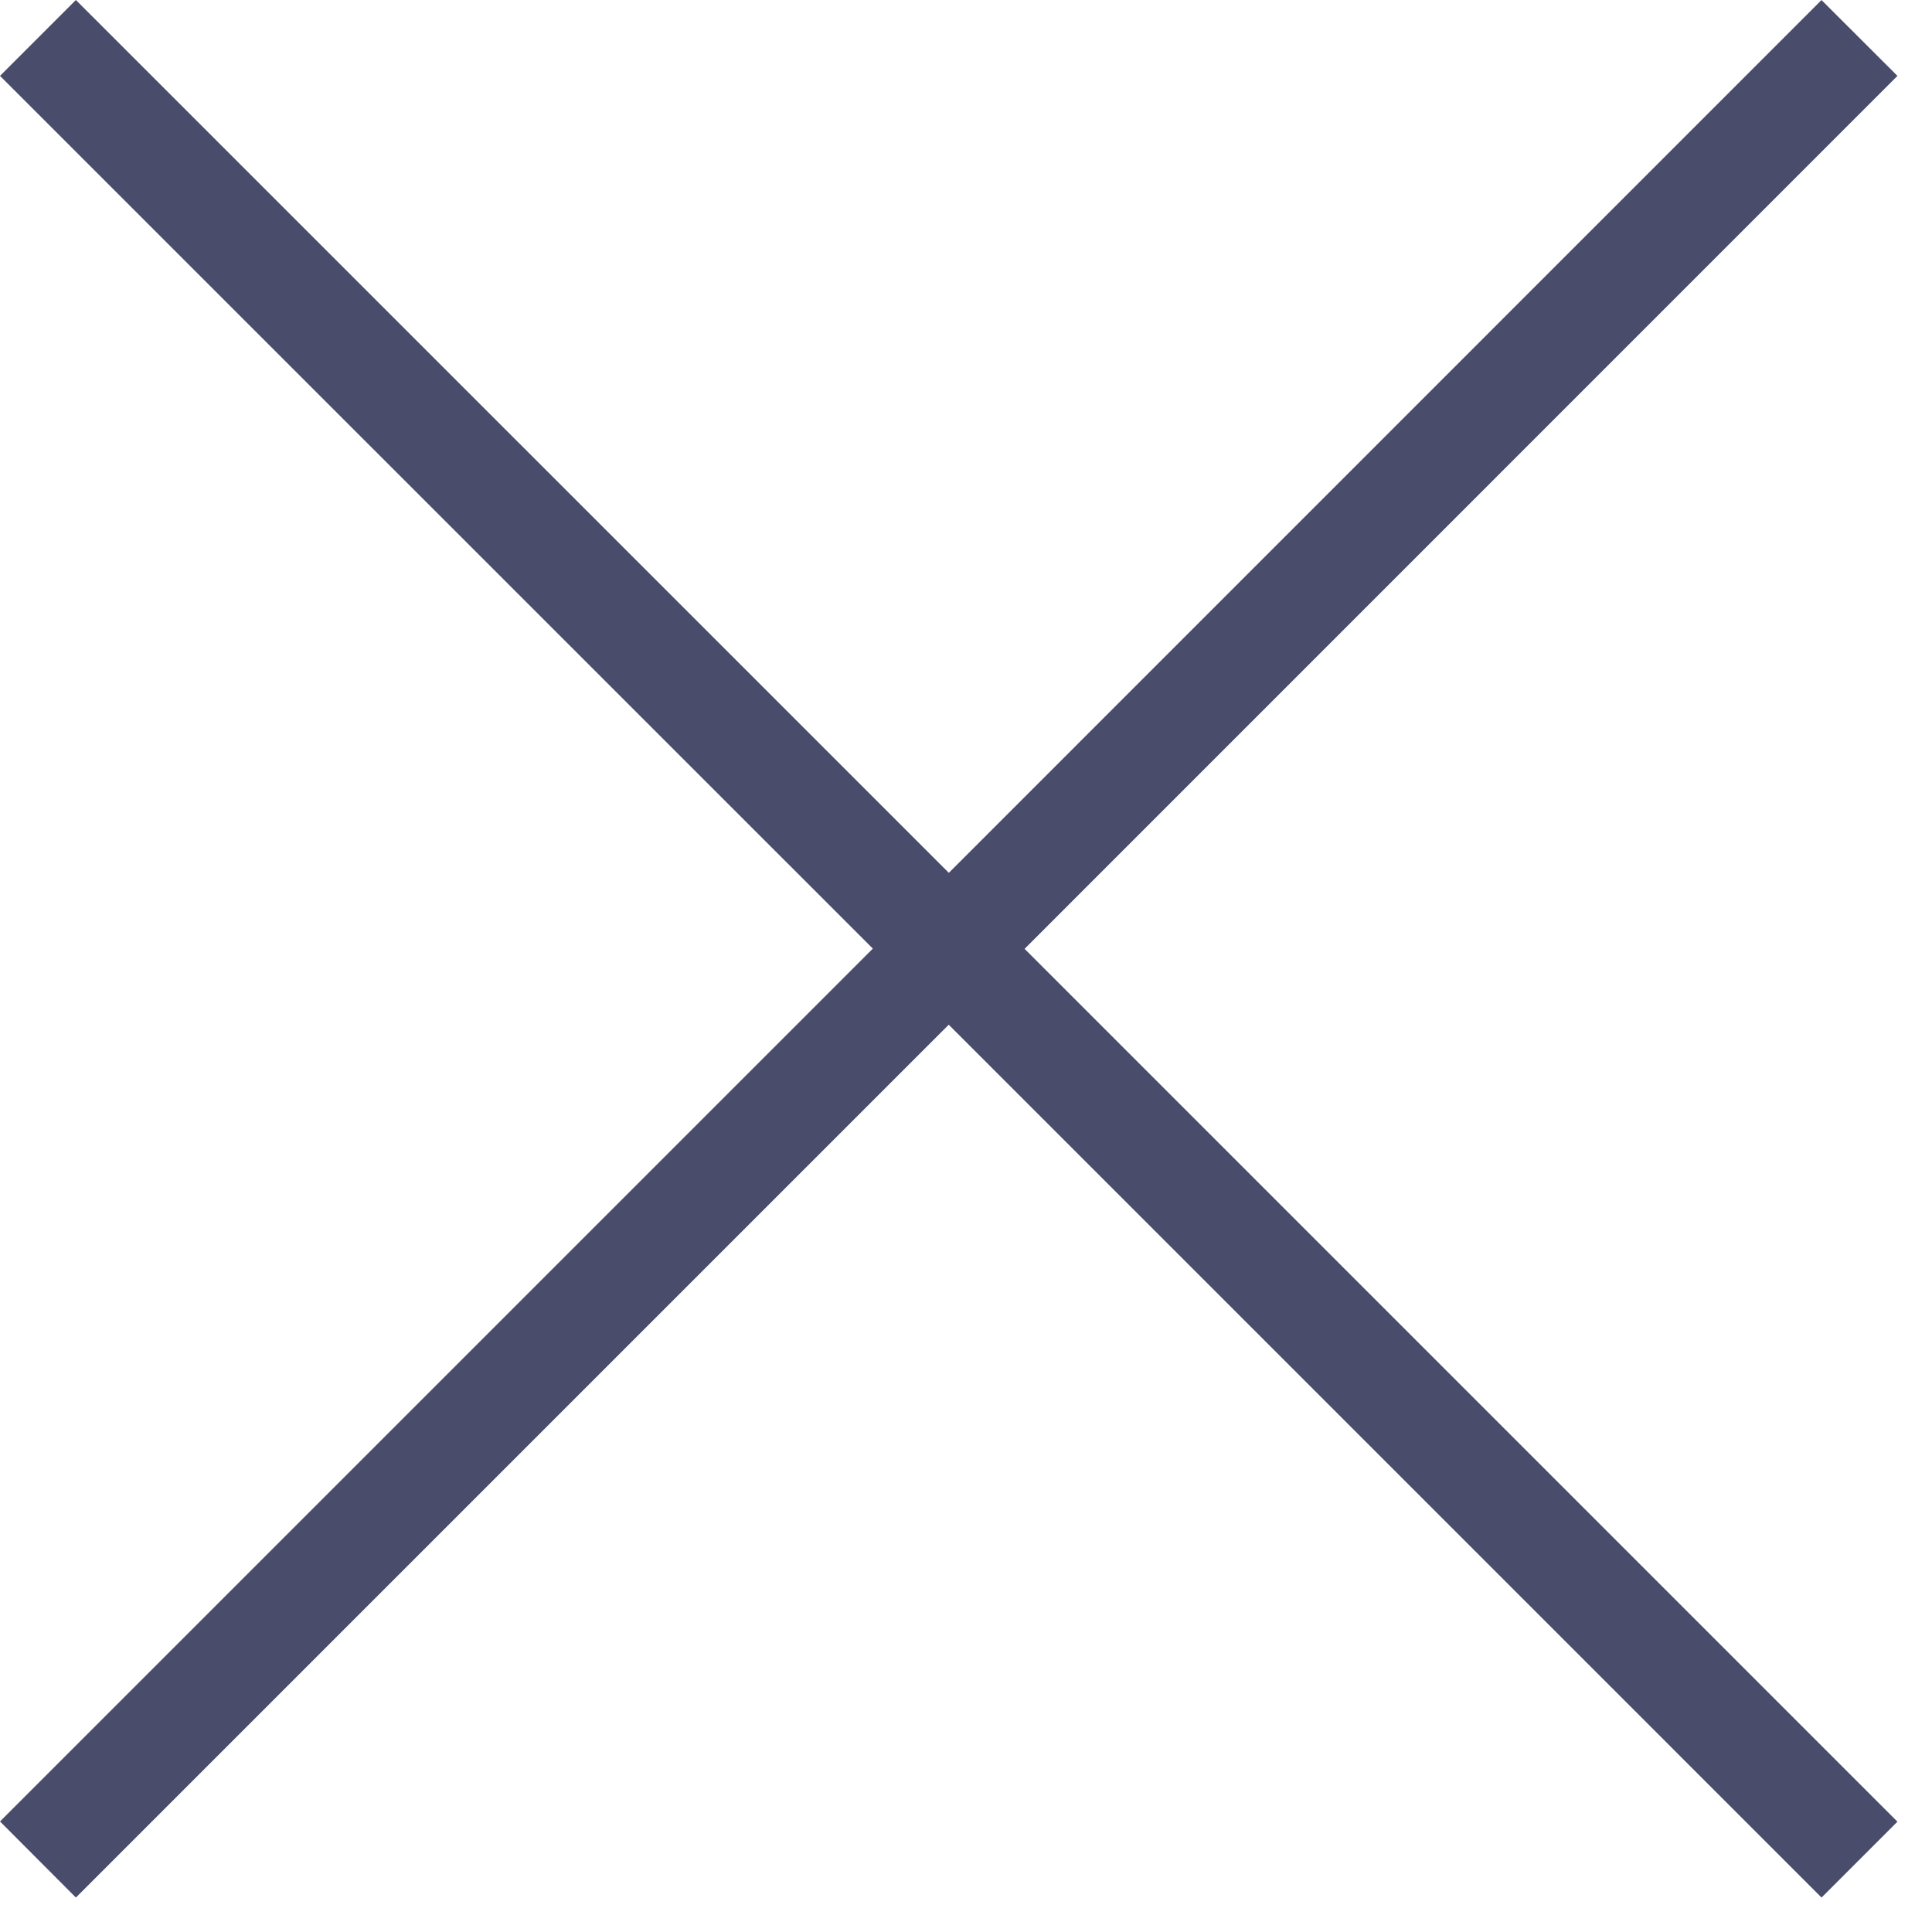
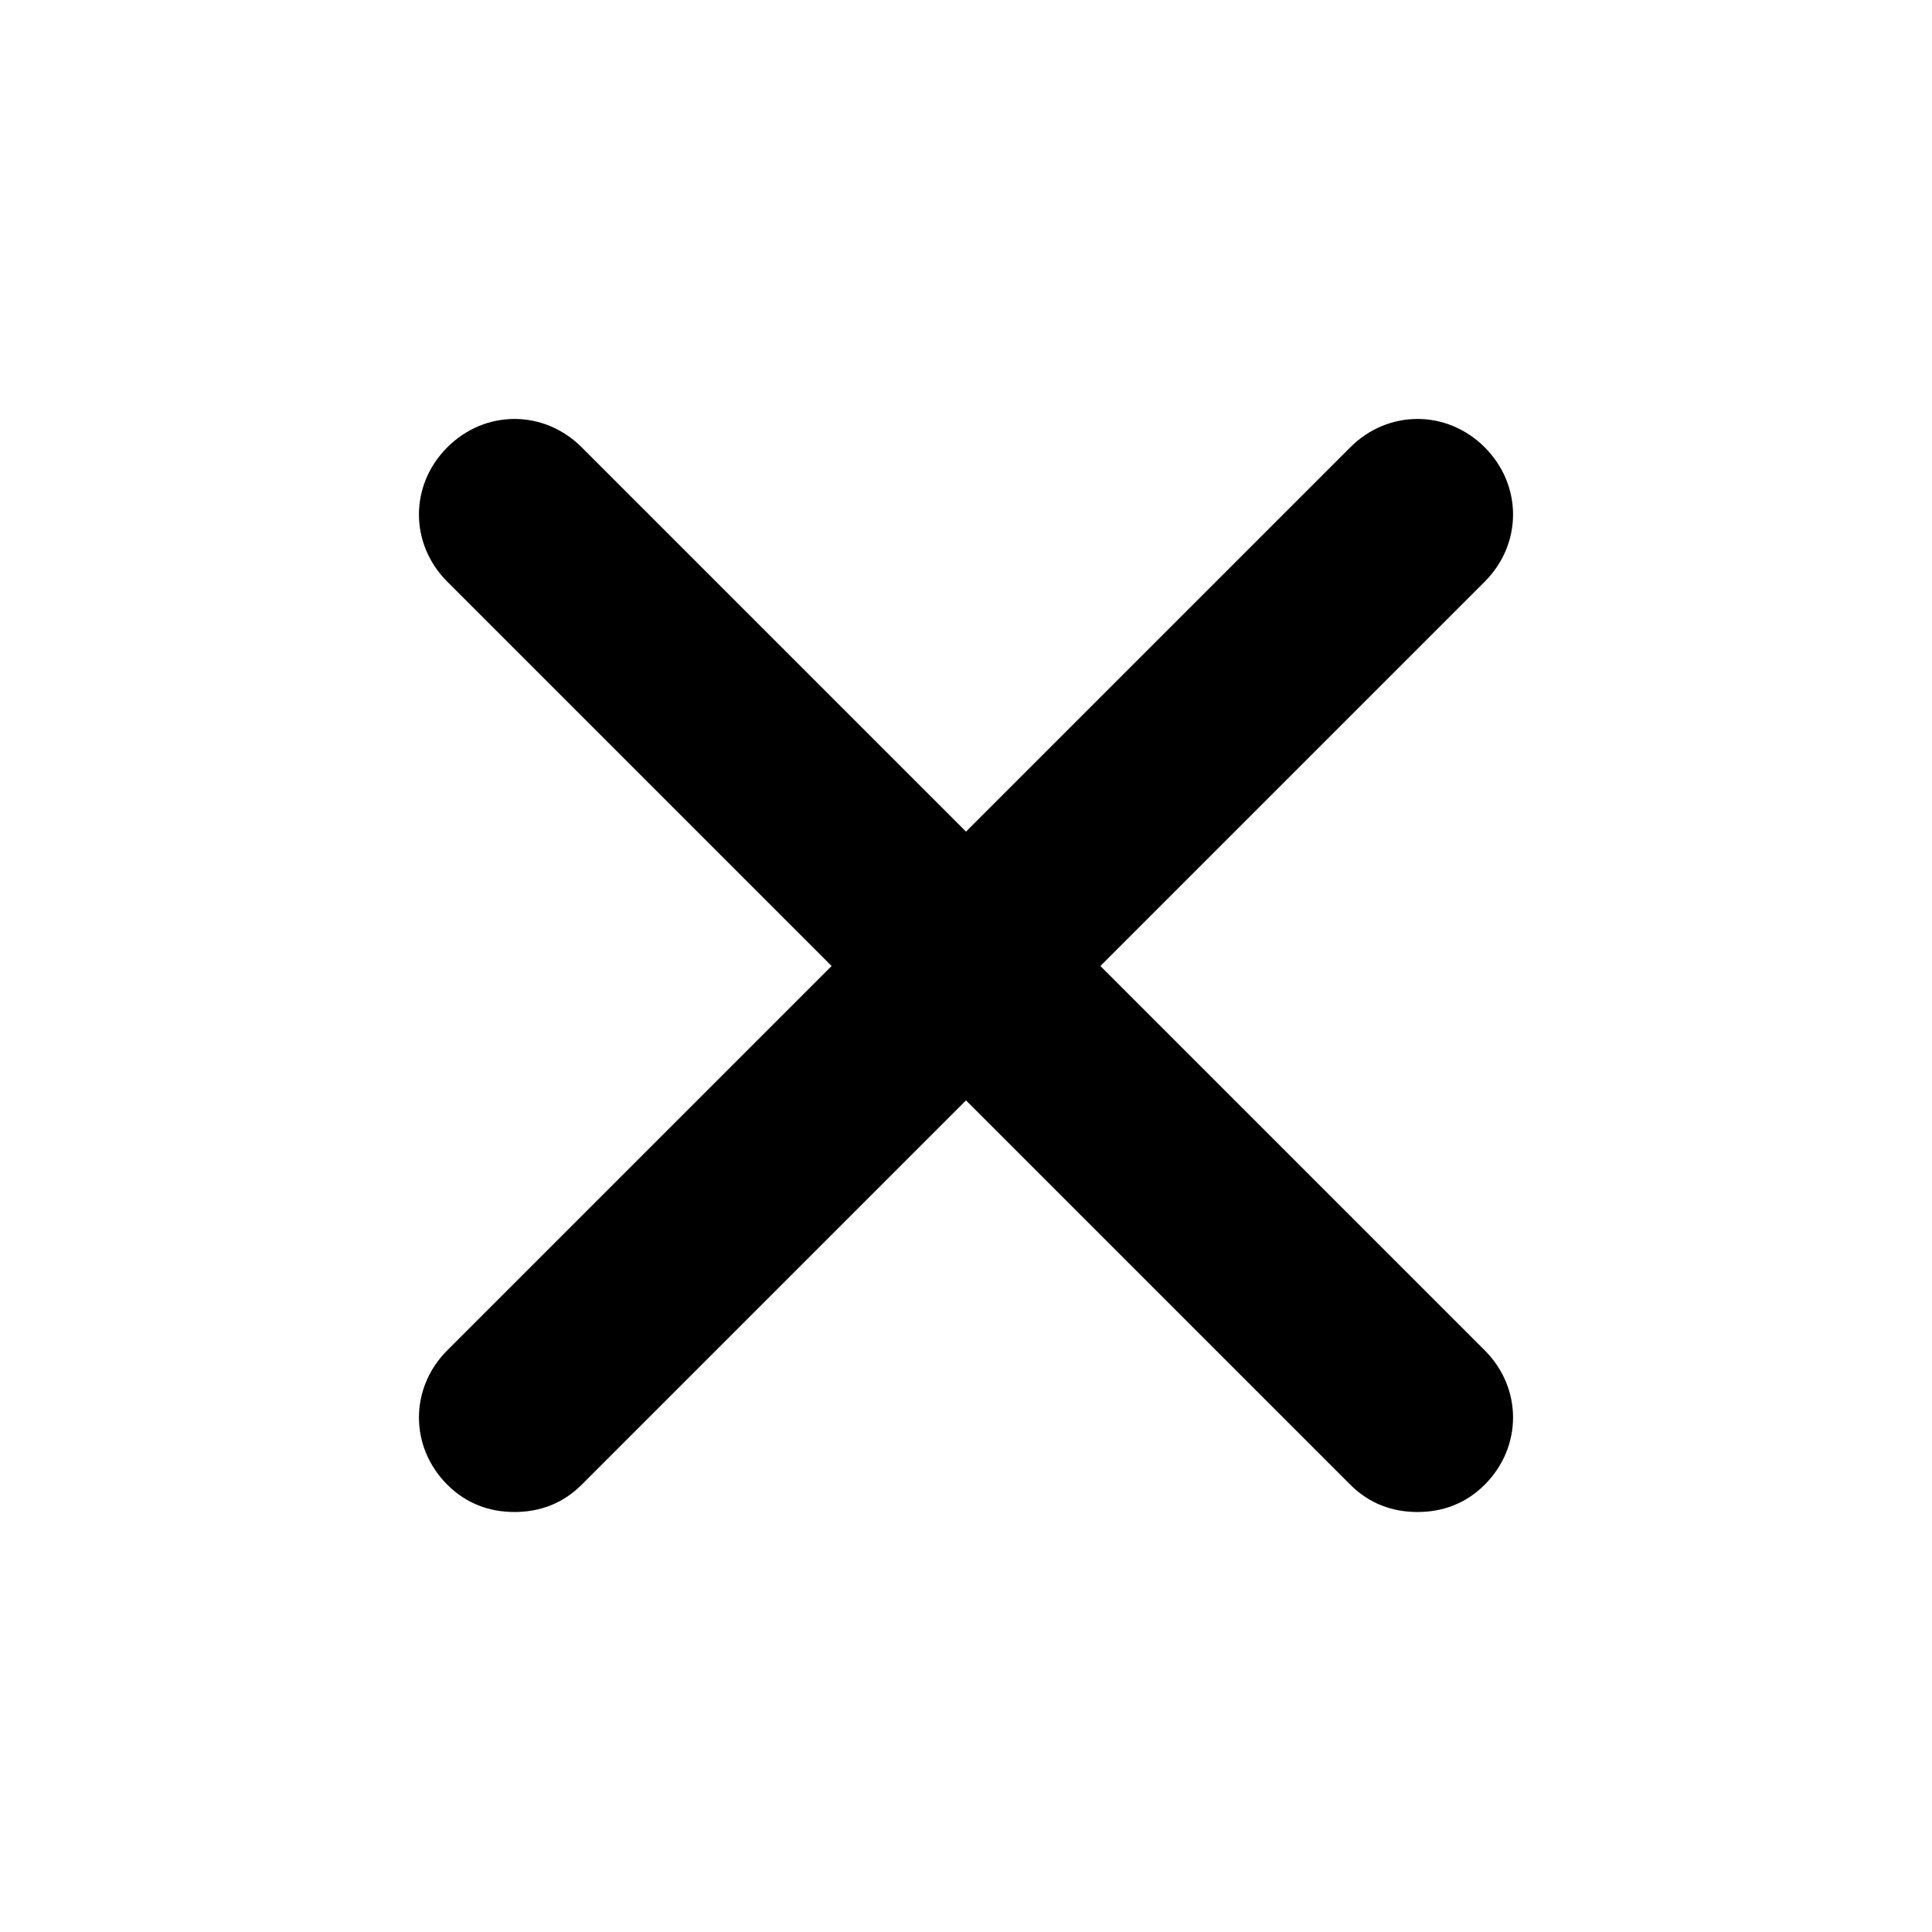
- <svg xmlns="http://www.w3.org/2000/svg" width="18" height="18">
-   <path fill="#494C6B" fill-rule="evenodd" d="M16.97 0l.708.707L9.546 8.84l8.132 8.132-.707.707-8.132-8.132-8.132 8.132L0 16.97l8.132-8.132L0 .707.707 0 8.84 8.132 16.971 0z" />
+ <svg xmlns="http://www.w3.org/2000/svg" width="92" height="92" id="cross">
+   <path d="M70.7 64.3c1.8 1.8 1.8 4.6 0 6.4-.9.9-2 1.3-3.2 1.3-1.2 0-2.3-.4-3.2-1.3L46 52.4 27.7 70.7c-.9.9-2 1.3-3.2 1.3s-2.3-.4-3.2-1.3c-1.8-1.8-1.8-4.6 0-6.4L39.6 46 21.3 27.7c-1.8-1.8-1.8-4.6 0-6.4 1.8-1.8 4.6-1.8 6.4 0L46 39.6l18.3-18.3c1.8-1.8 4.6-1.8 6.4 0 1.8 1.8 1.8 4.6 0 6.4L52.4 46l18.3 18.3z" />
</svg>
